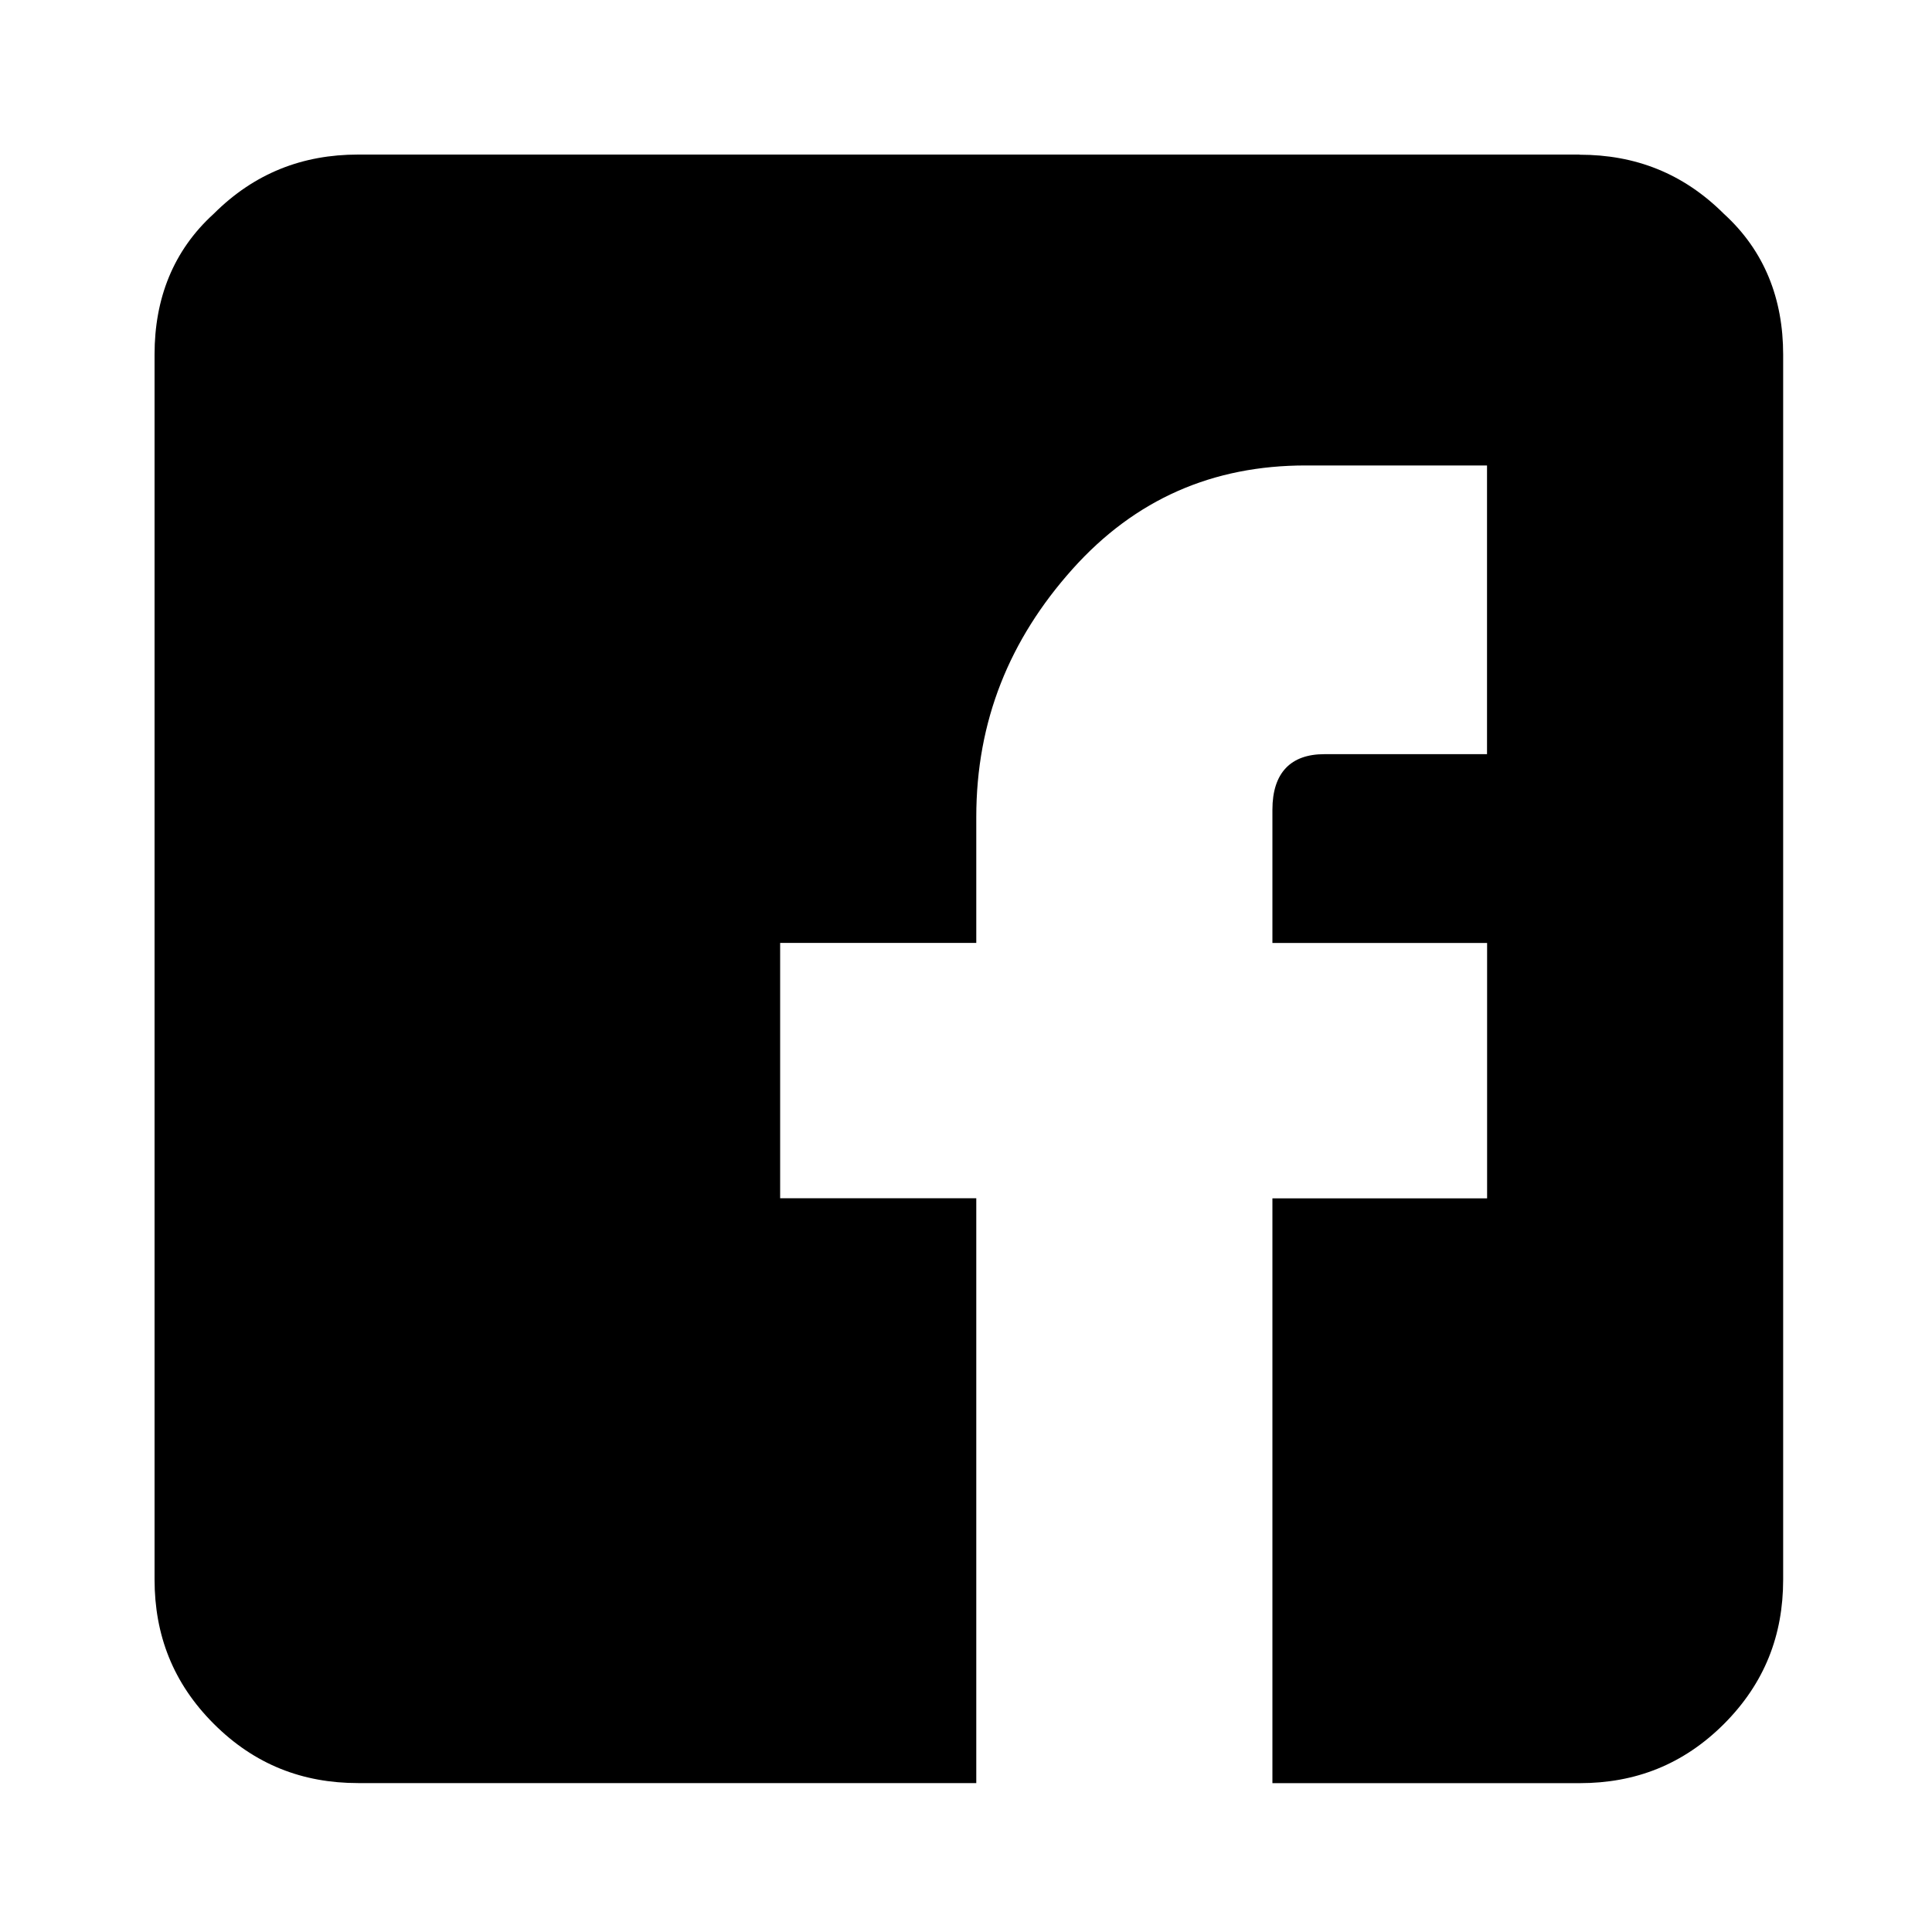
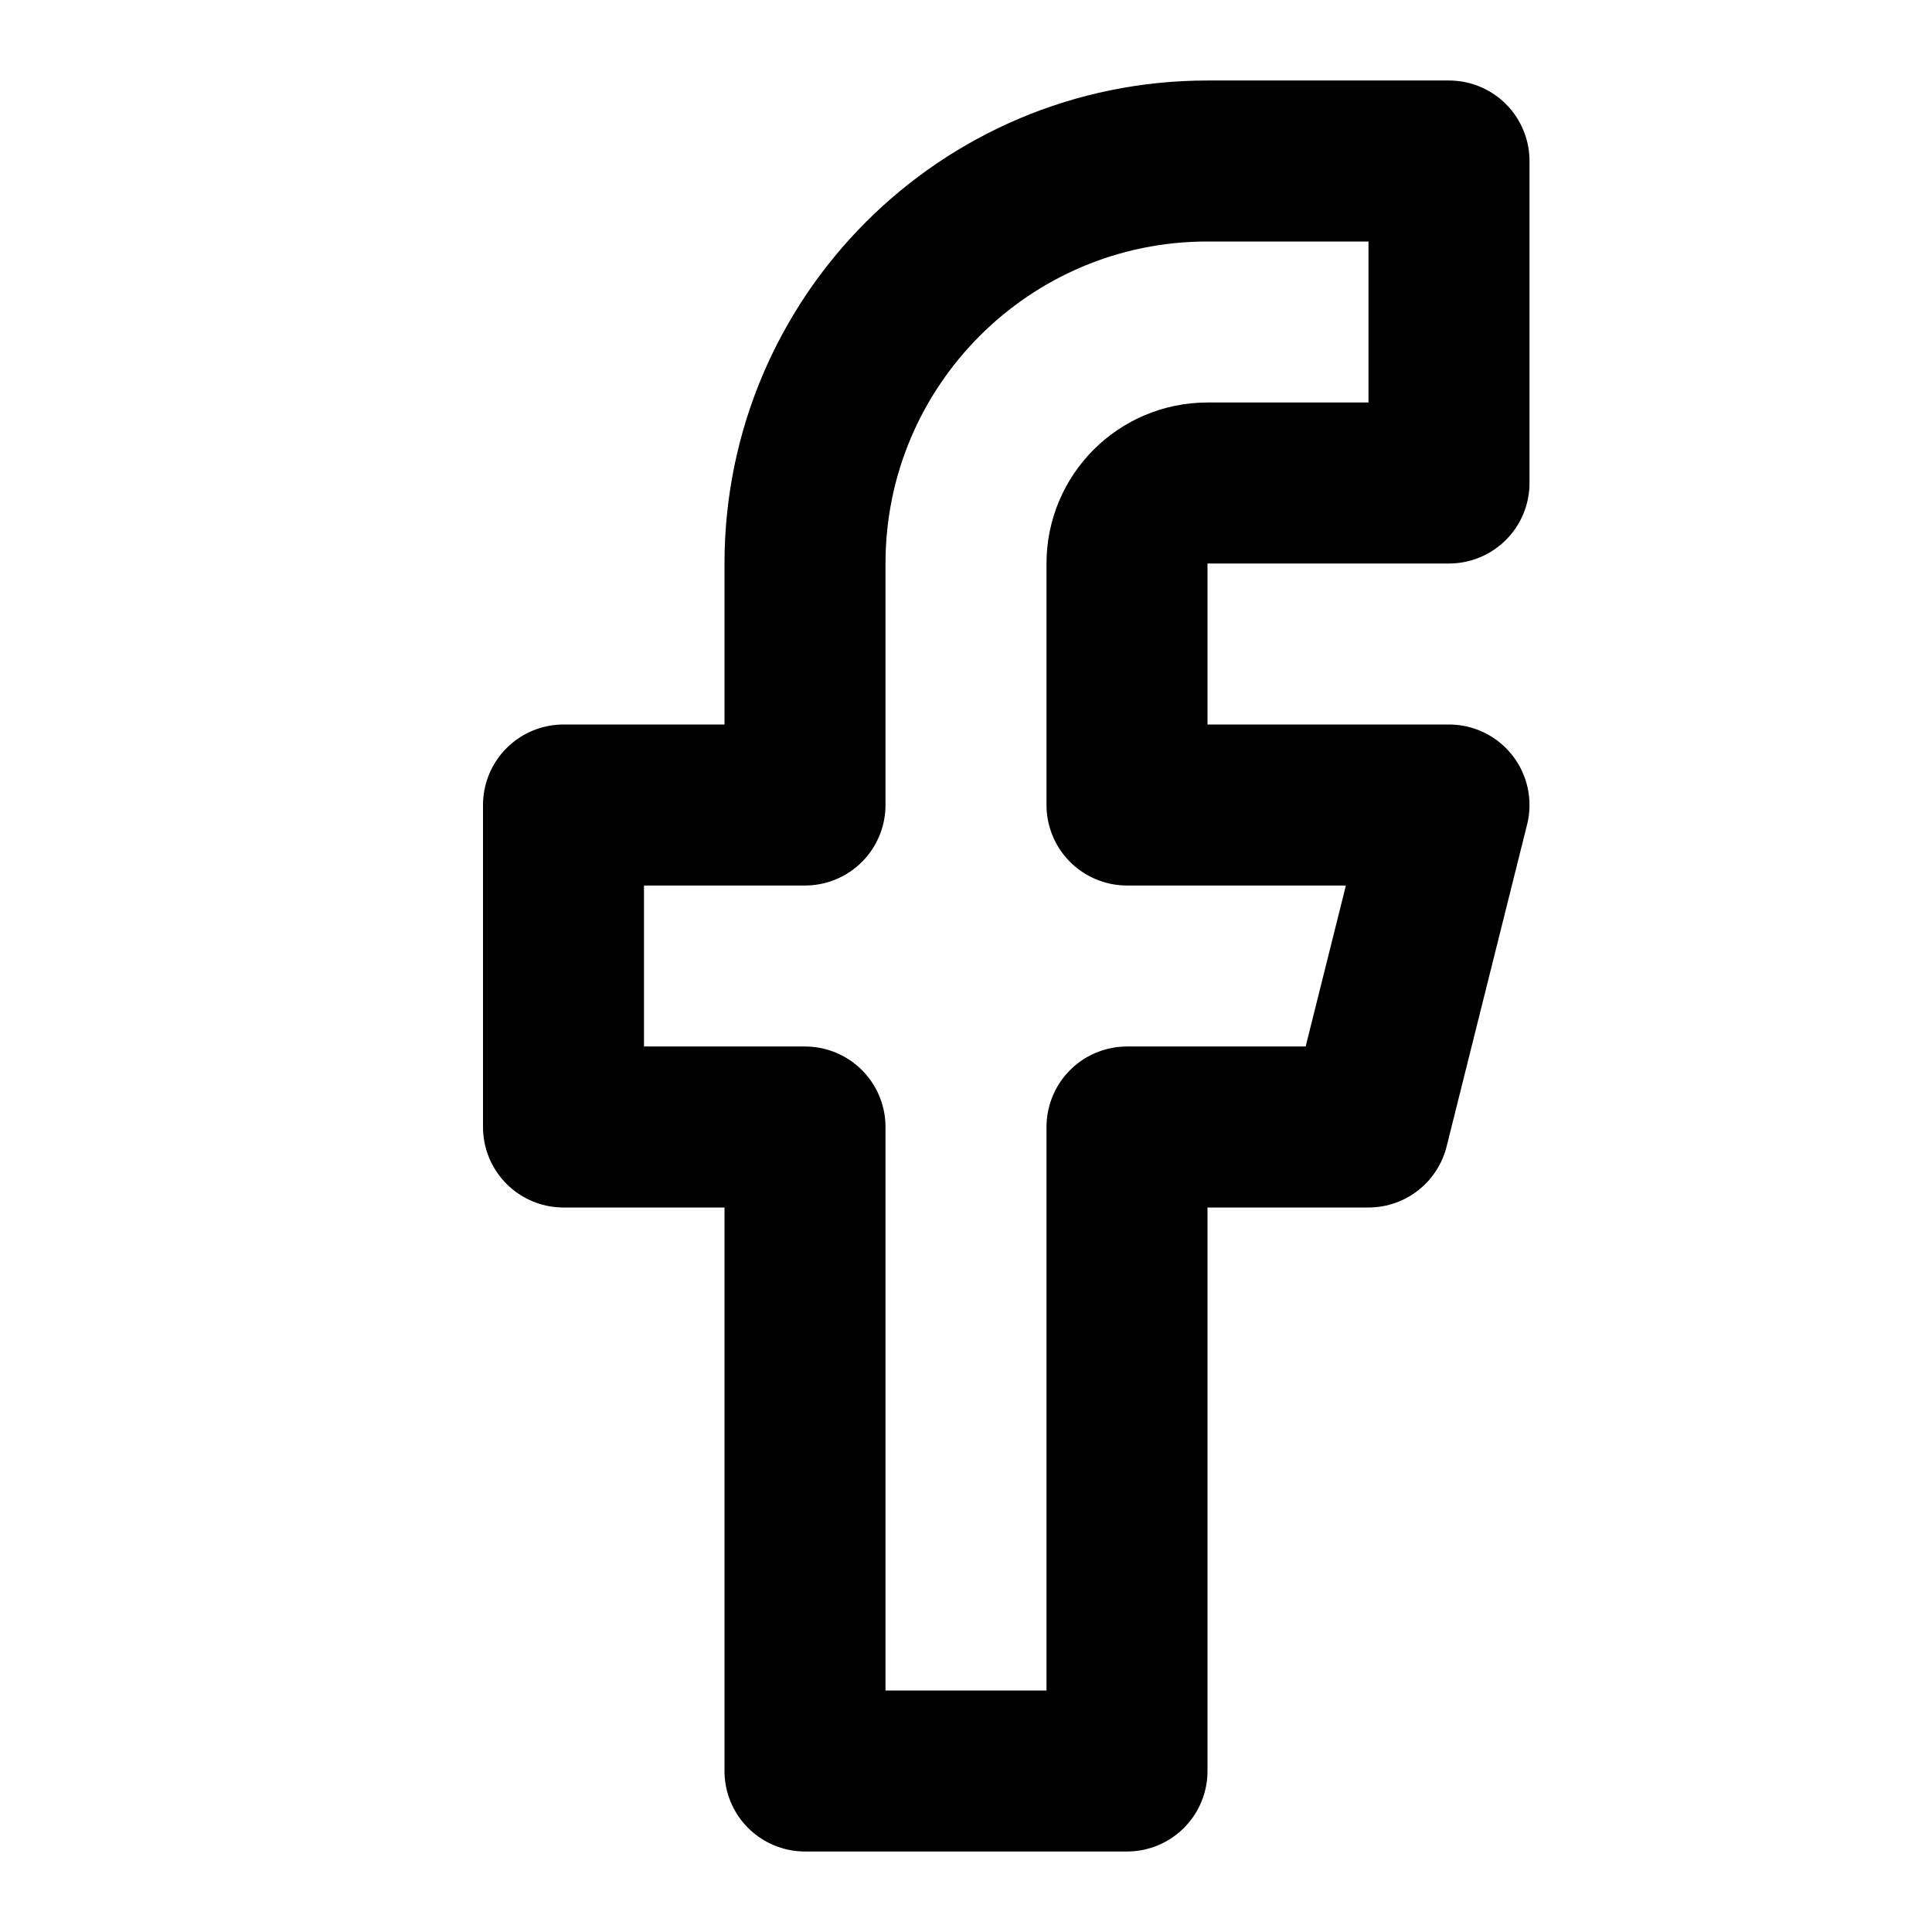
- <svg xmlns="http://www.w3.org/2000/svg" viewBox="0 0 25 25" id="facebook">
-   <path d="M20.44,2.002 C20.44,2.002 20.44,2.002 20.44,2.002 C21.159,2.002 21.78,2.241 22.308,2.768 C22.308,2.768 22.308,2.768 22.308,2.768 C22.834,3.247 23.074,3.87 23.074,4.588 C23.074,4.588 23.074,4.588 23.074,4.588 C23.074,4.588 23.074,20.44 23.074,20.44 C23.074,21.159 22.835,21.78 22.308,22.308 C21.78,22.835 21.159,23.074 20.44,23.074 C20.44,23.074 20.44,23.074 20.44,23.074 C20.44,23.074 16.465,23.074 16.465,23.074 C16.465,23.074 16.465,15.507 16.465,15.507 C16.465,15.507 19.243,15.507 19.243,15.507 C19.243,15.507 19.243,12.202 19.243,12.202 C19.243,12.202 16.465,12.202 16.465,12.202 C16.465,12.202 16.465,10.478 16.465,10.478 C16.465,9.999 16.704,9.759 17.135,9.759 C17.135,9.759 17.135,9.759 17.135,9.759 C17.135,9.759 19.242,9.759 19.242,9.759 C19.242,9.759 19.242,6.023 19.242,6.023 C19.242,6.023 16.895,6.023 16.895,6.023 C15.698,6.023 14.692,6.455 13.878,7.364 C13.878,7.364 13.878,7.364 13.878,7.364 C13.064,8.274 12.633,9.327 12.633,10.573 C12.633,10.573 12.633,10.573 12.633,10.573 C12.633,10.573 12.633,12.201 12.633,12.201 C12.633,12.201 10.095,12.201 10.095,12.201 C10.095,12.201 10.095,15.505 10.095,15.505 C10.095,15.505 12.633,15.505 12.633,15.505 C12.633,15.505 12.633,23.073 12.633,23.073 C12.633,23.073 4.634,23.073 4.634,23.073 C3.916,23.073 3.294,22.834 2.766,22.306 C2.239,21.779 2,21.157 2,20.438 C2,20.438 2,20.438 2,20.438 C2,20.438 2,4.586 2,4.586 C2,3.867 2.239,3.245 2.766,2.766 C2.766,2.766 2.766,2.766 2.766,2.766 C3.293,2.24 3.916,2 4.634,2 C4.634,2 4.634,2 4.634,2 C4.634,2 20.439,2 20.439,2 L20.44,2.002 Z" />
+ <svg xmlns="http://www.w3.org/2000/svg" width="24" height="24" viewBox="0 0 24 24" fill="none" stroke="currentColor" stroke-width="2" stroke-linecap="round" stroke-linejoin="round" class="lucide lucide-facebook-icon lucide-facebook">
+   <path d="M18 2h-3a5 5 0 0 0-5 5v3H7v4h3v8h4v-8h3l1-4h-4V7a1 1 0 0 1 1-1h3z" />
</svg>
